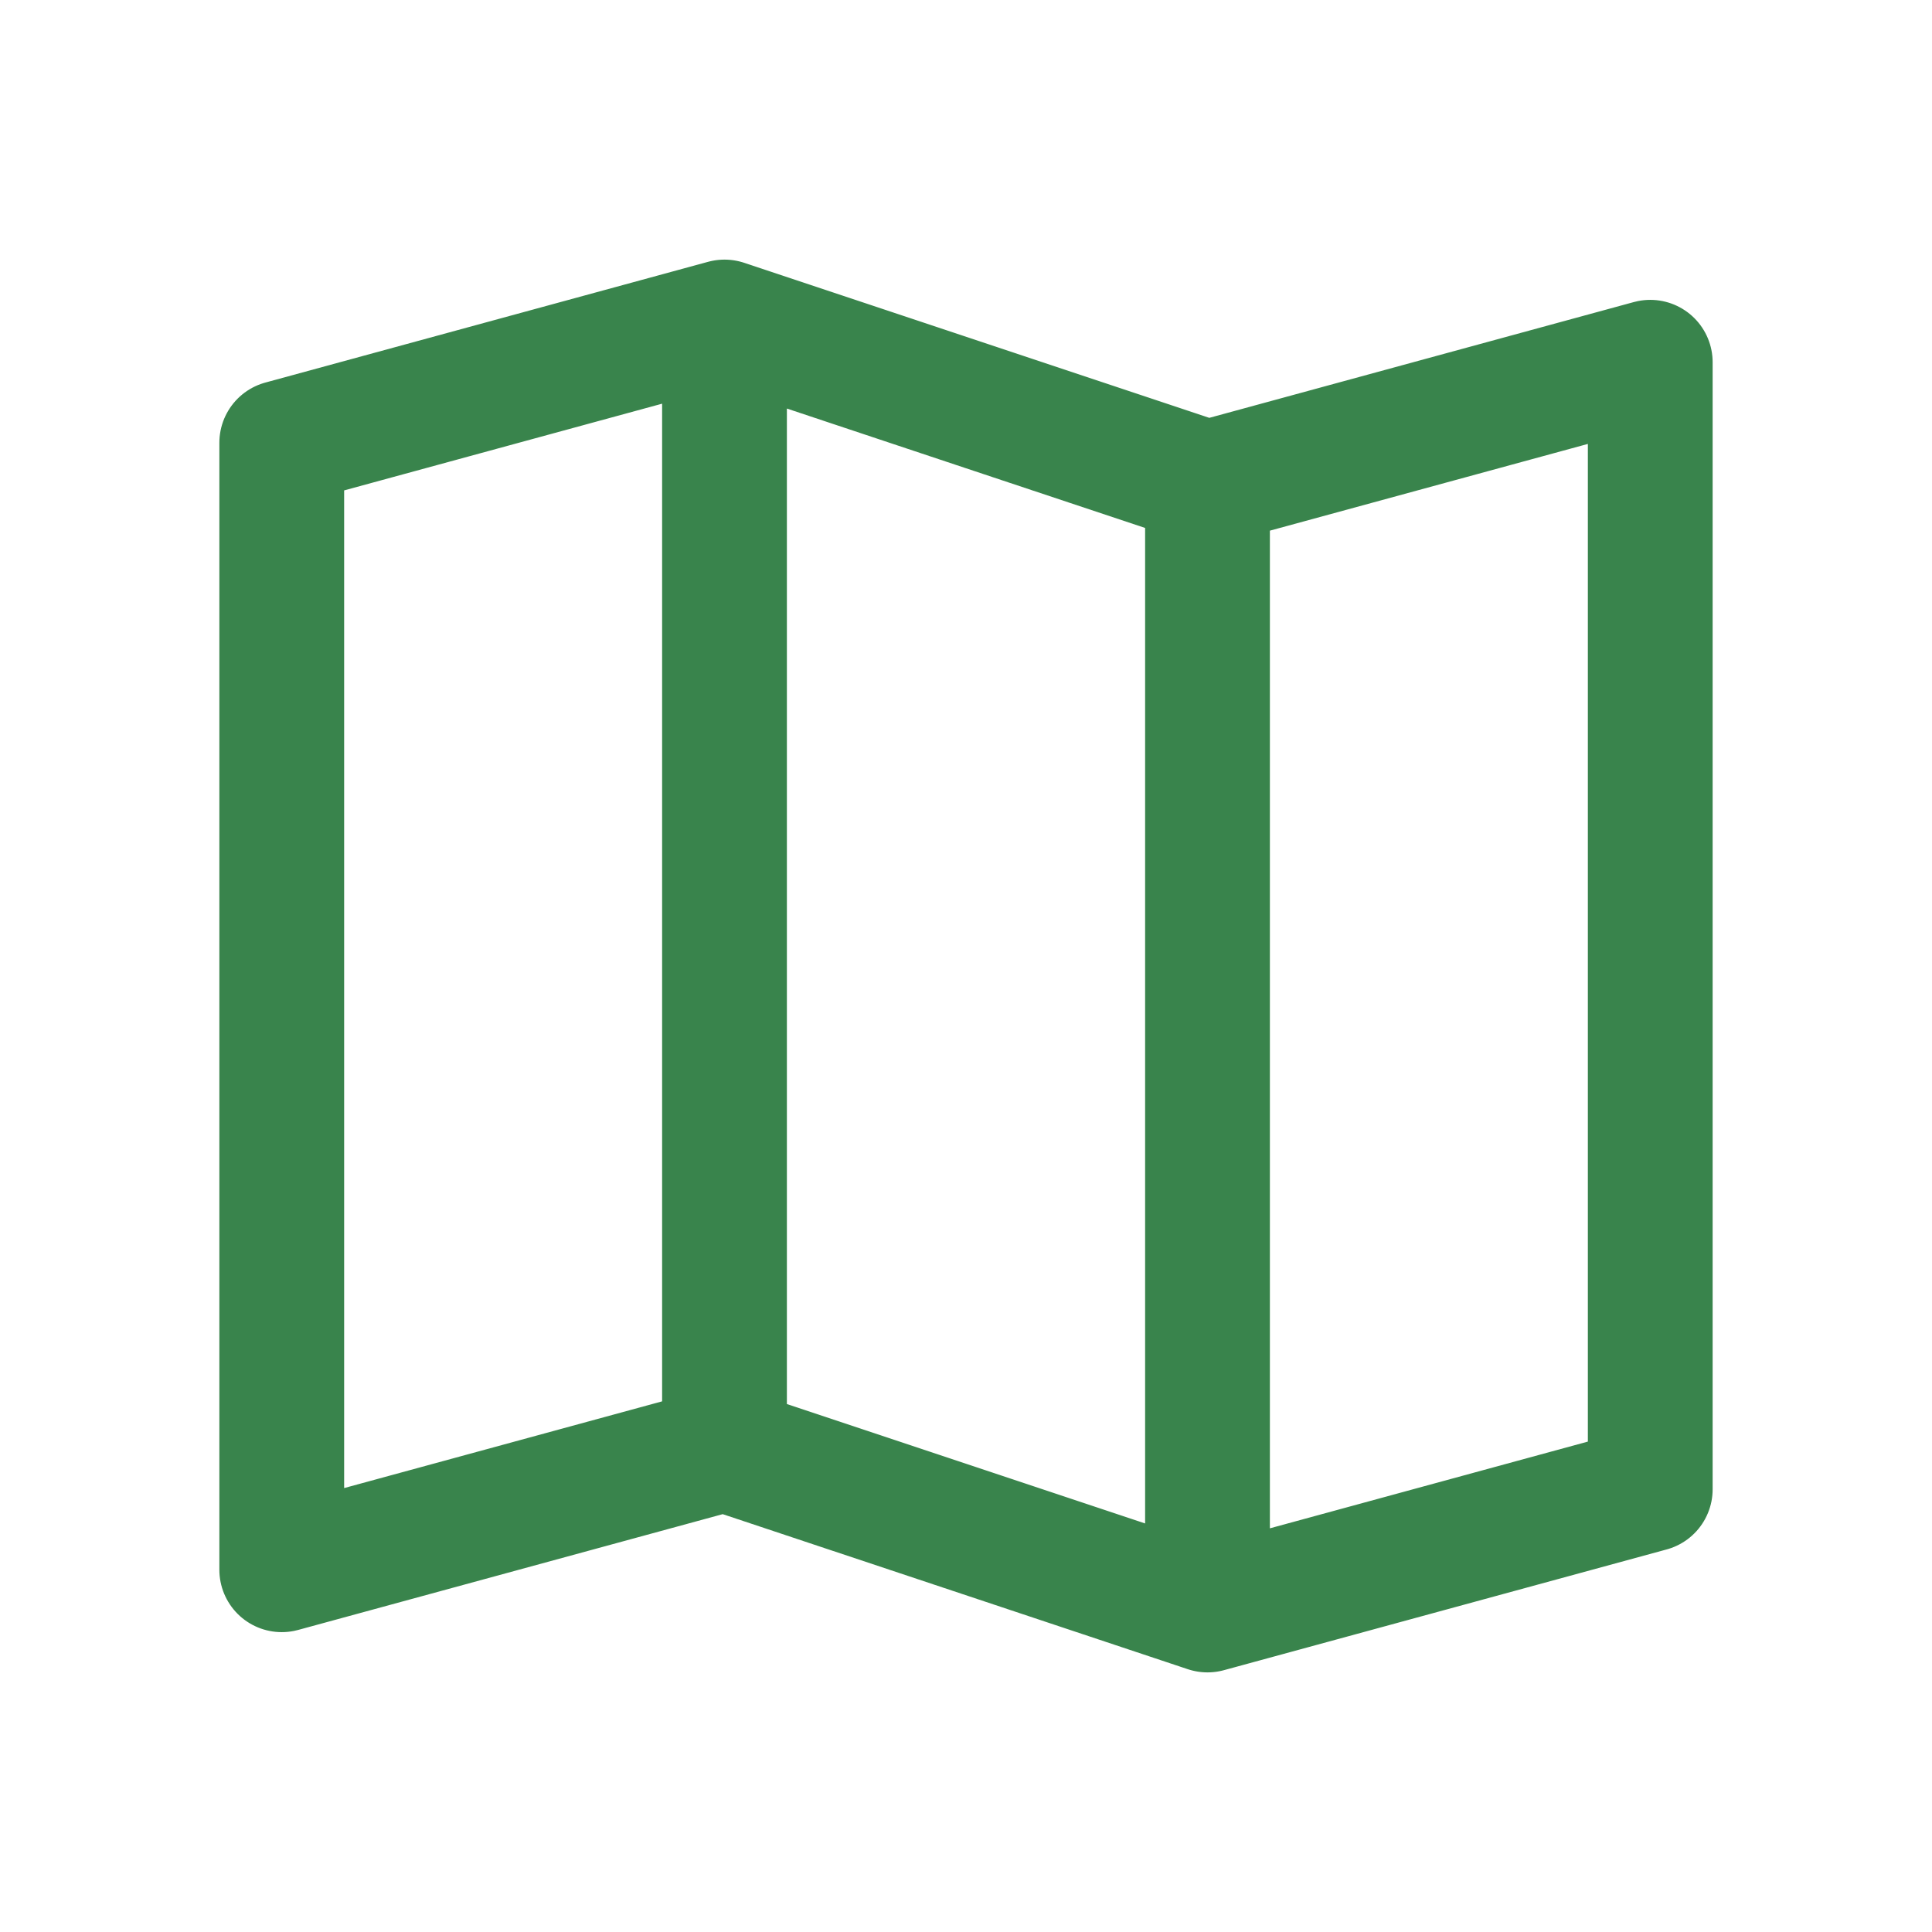
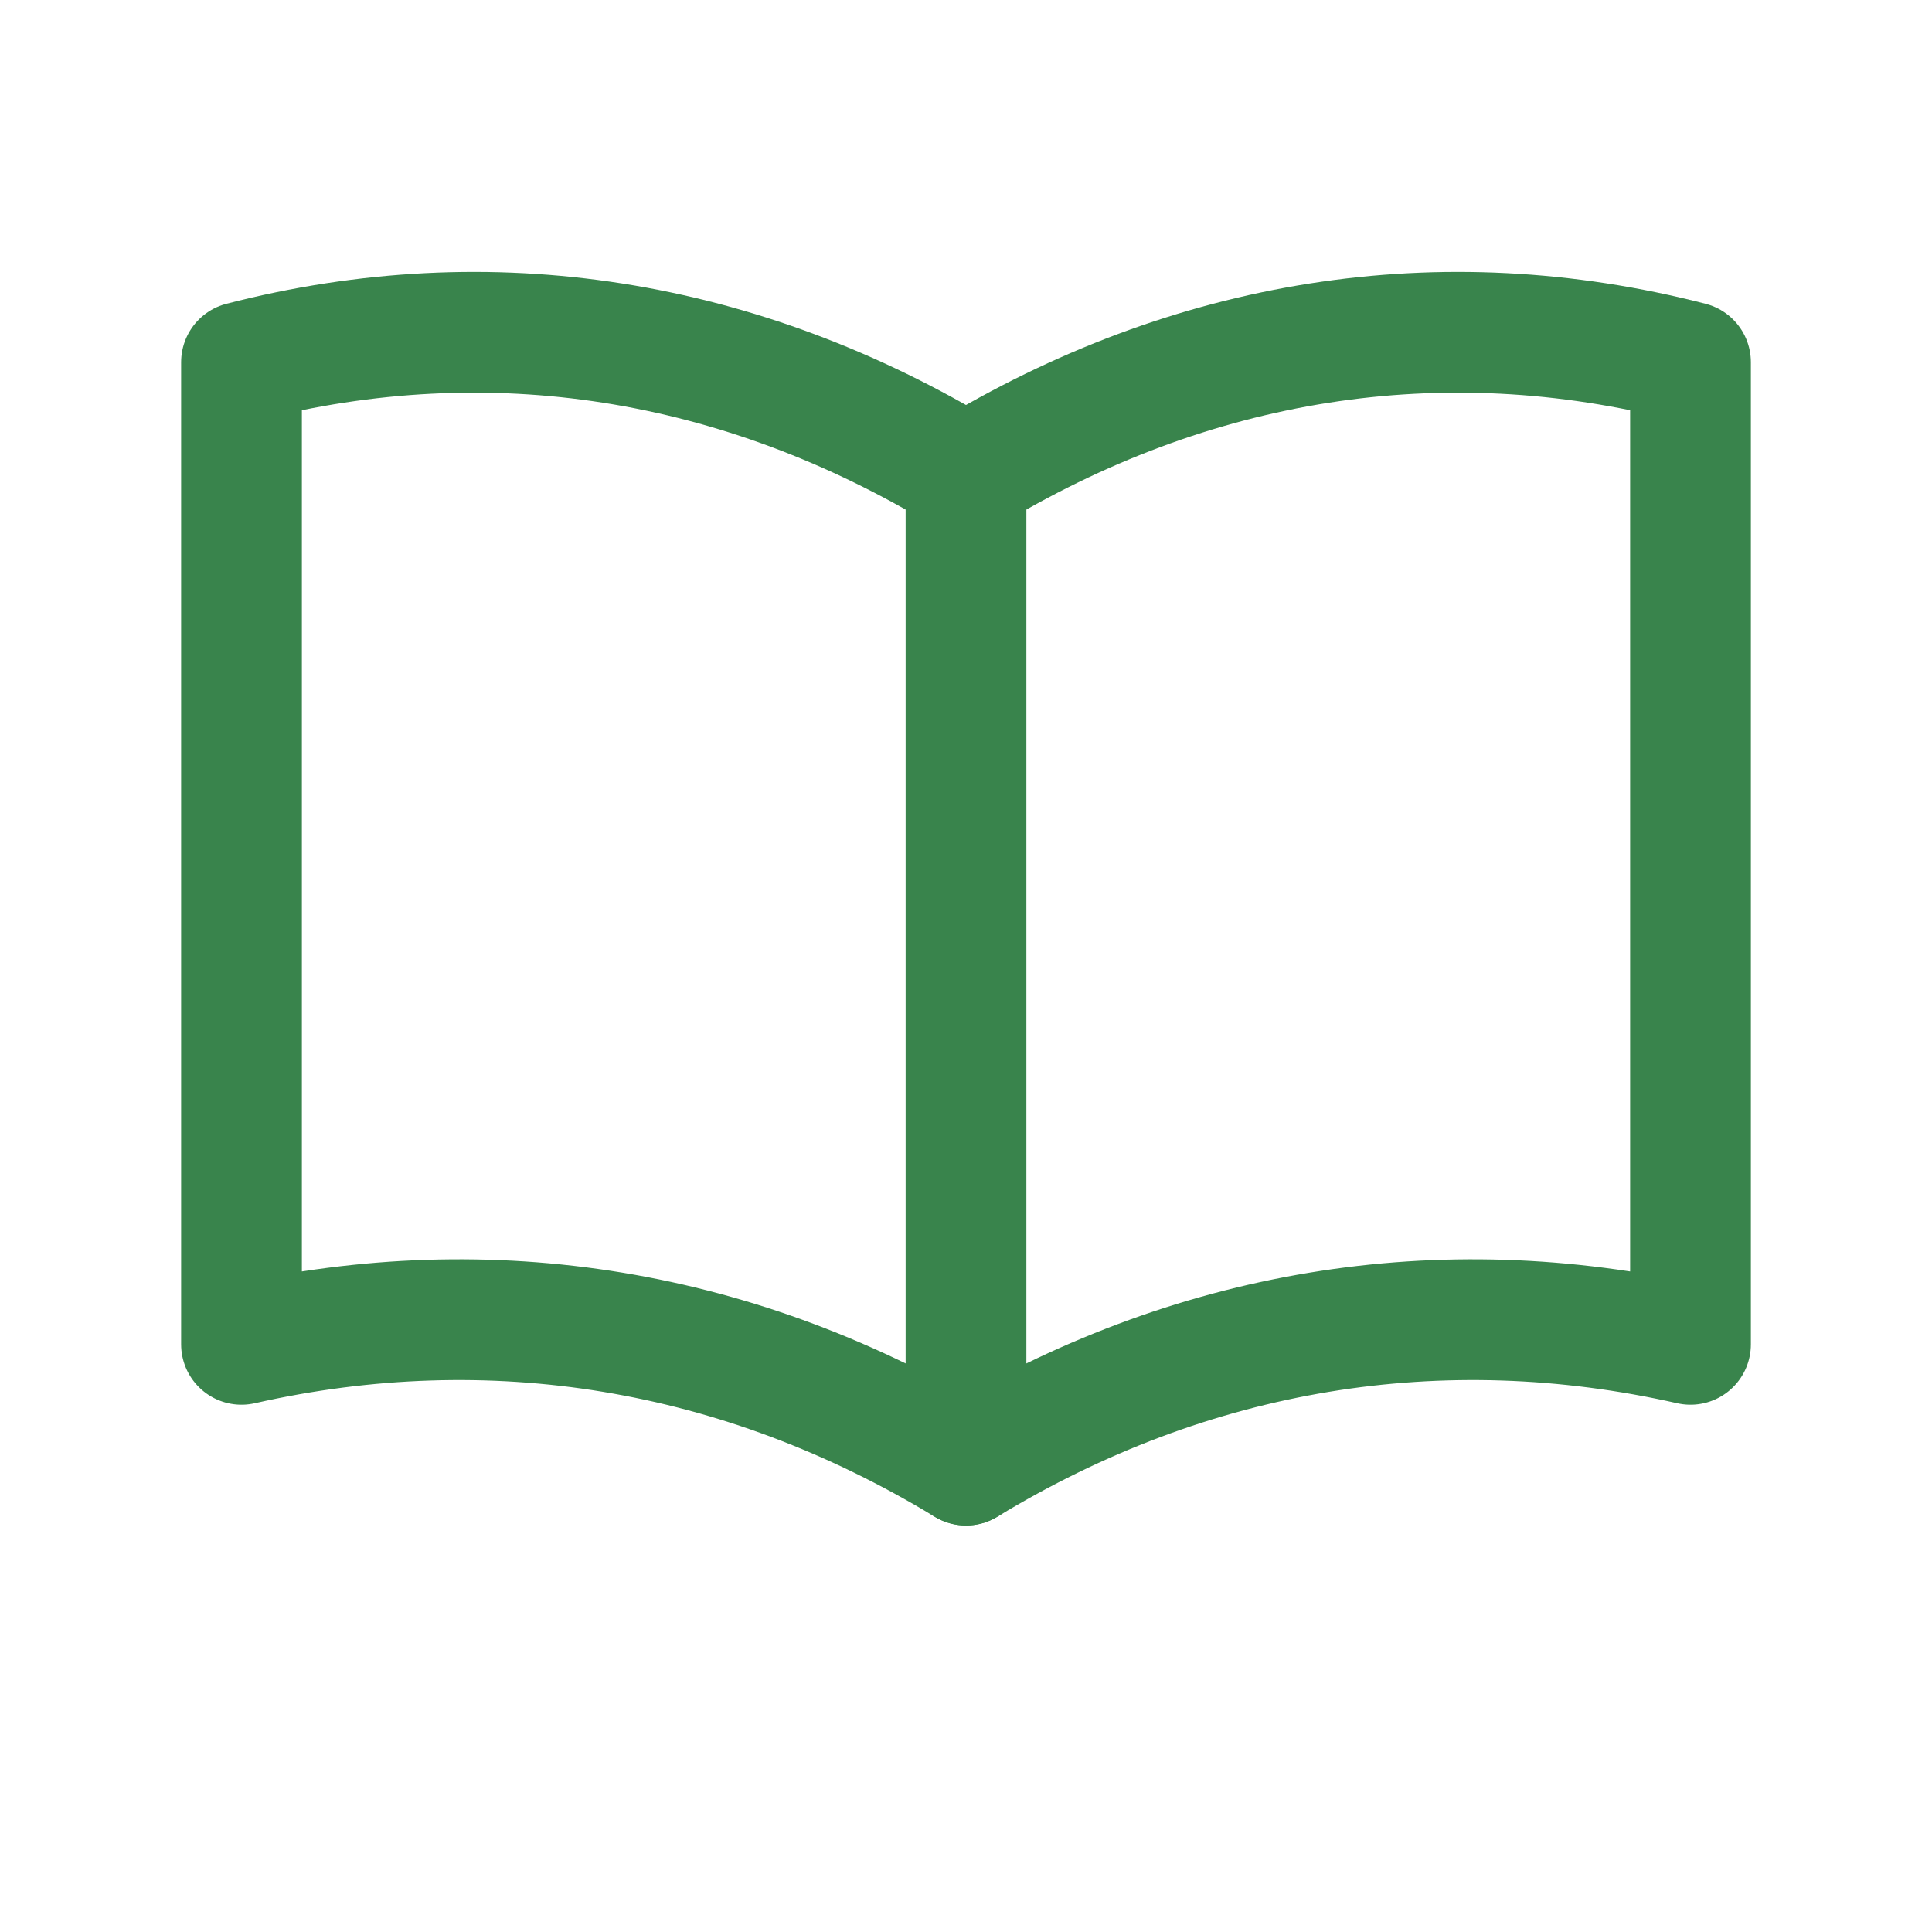
- <svg xmlns="http://www.w3.org/2000/svg" width="24" height="24" viewBox="0 0 24 24" fill="none" stroke="#39844C" stroke-width="1.55" stroke-linecap="round" stroke-linejoin="round" role="img" aria-labelledby="learn-title">
-   <path d="M3.5 5.5 9 4l6 2 5.5-1.5v14L15 20l-6-2-5.5 1.5zM9 4v14m6-12v14" />
+ <svg xmlns="http://www.w3.org/2000/svg" width="24" height="24" viewBox="0 0 24 24" role="img" aria-labelledby="title">
+   <g stroke="#39844C" stroke-width="1.5" stroke-linecap="round" stroke-linejoin="round">
+     <path fill="none" d="M3 4.5c3.1-.8 6.2-.3 9 1.4 2.8-1.7 5.9-2.2 9-1.4v12.2c-3.1-.7-6.2-.2-9 1.5-2.8-1.7-5.9-2.2-9-1.5Z" />
+     <path fill="none" d="M12 5.9v12.3" />
+   </g>
</svg>
